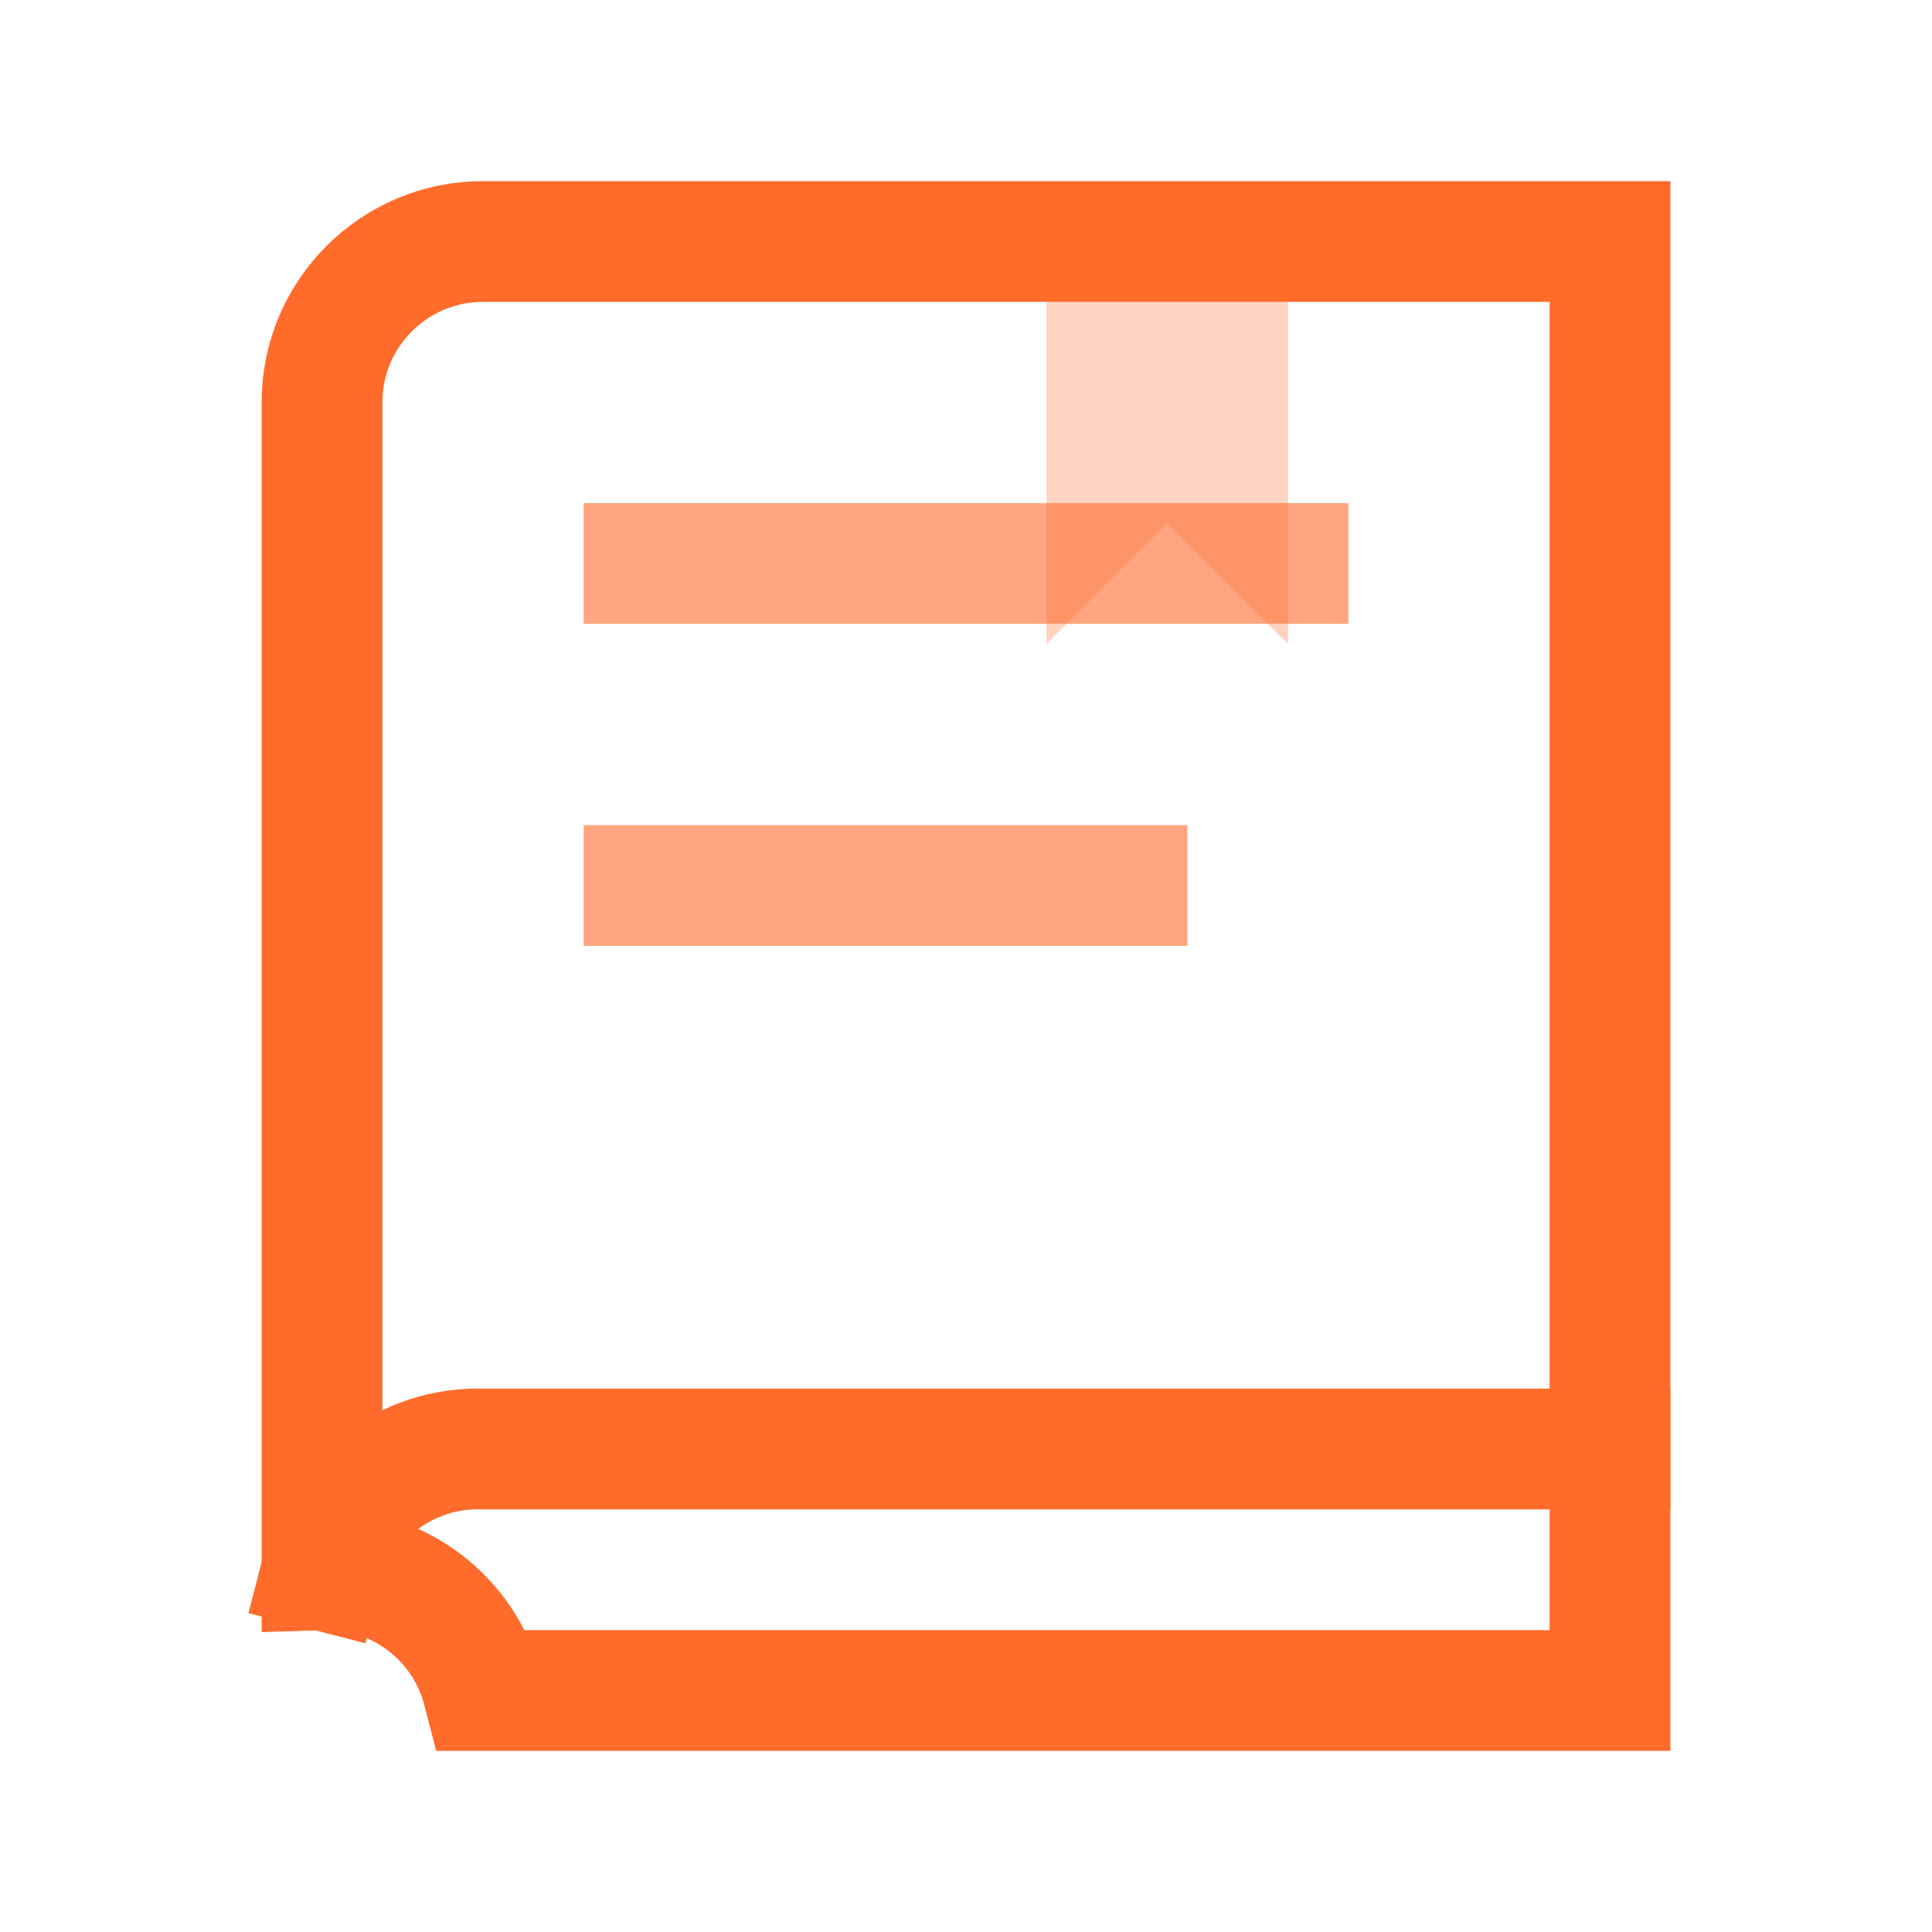
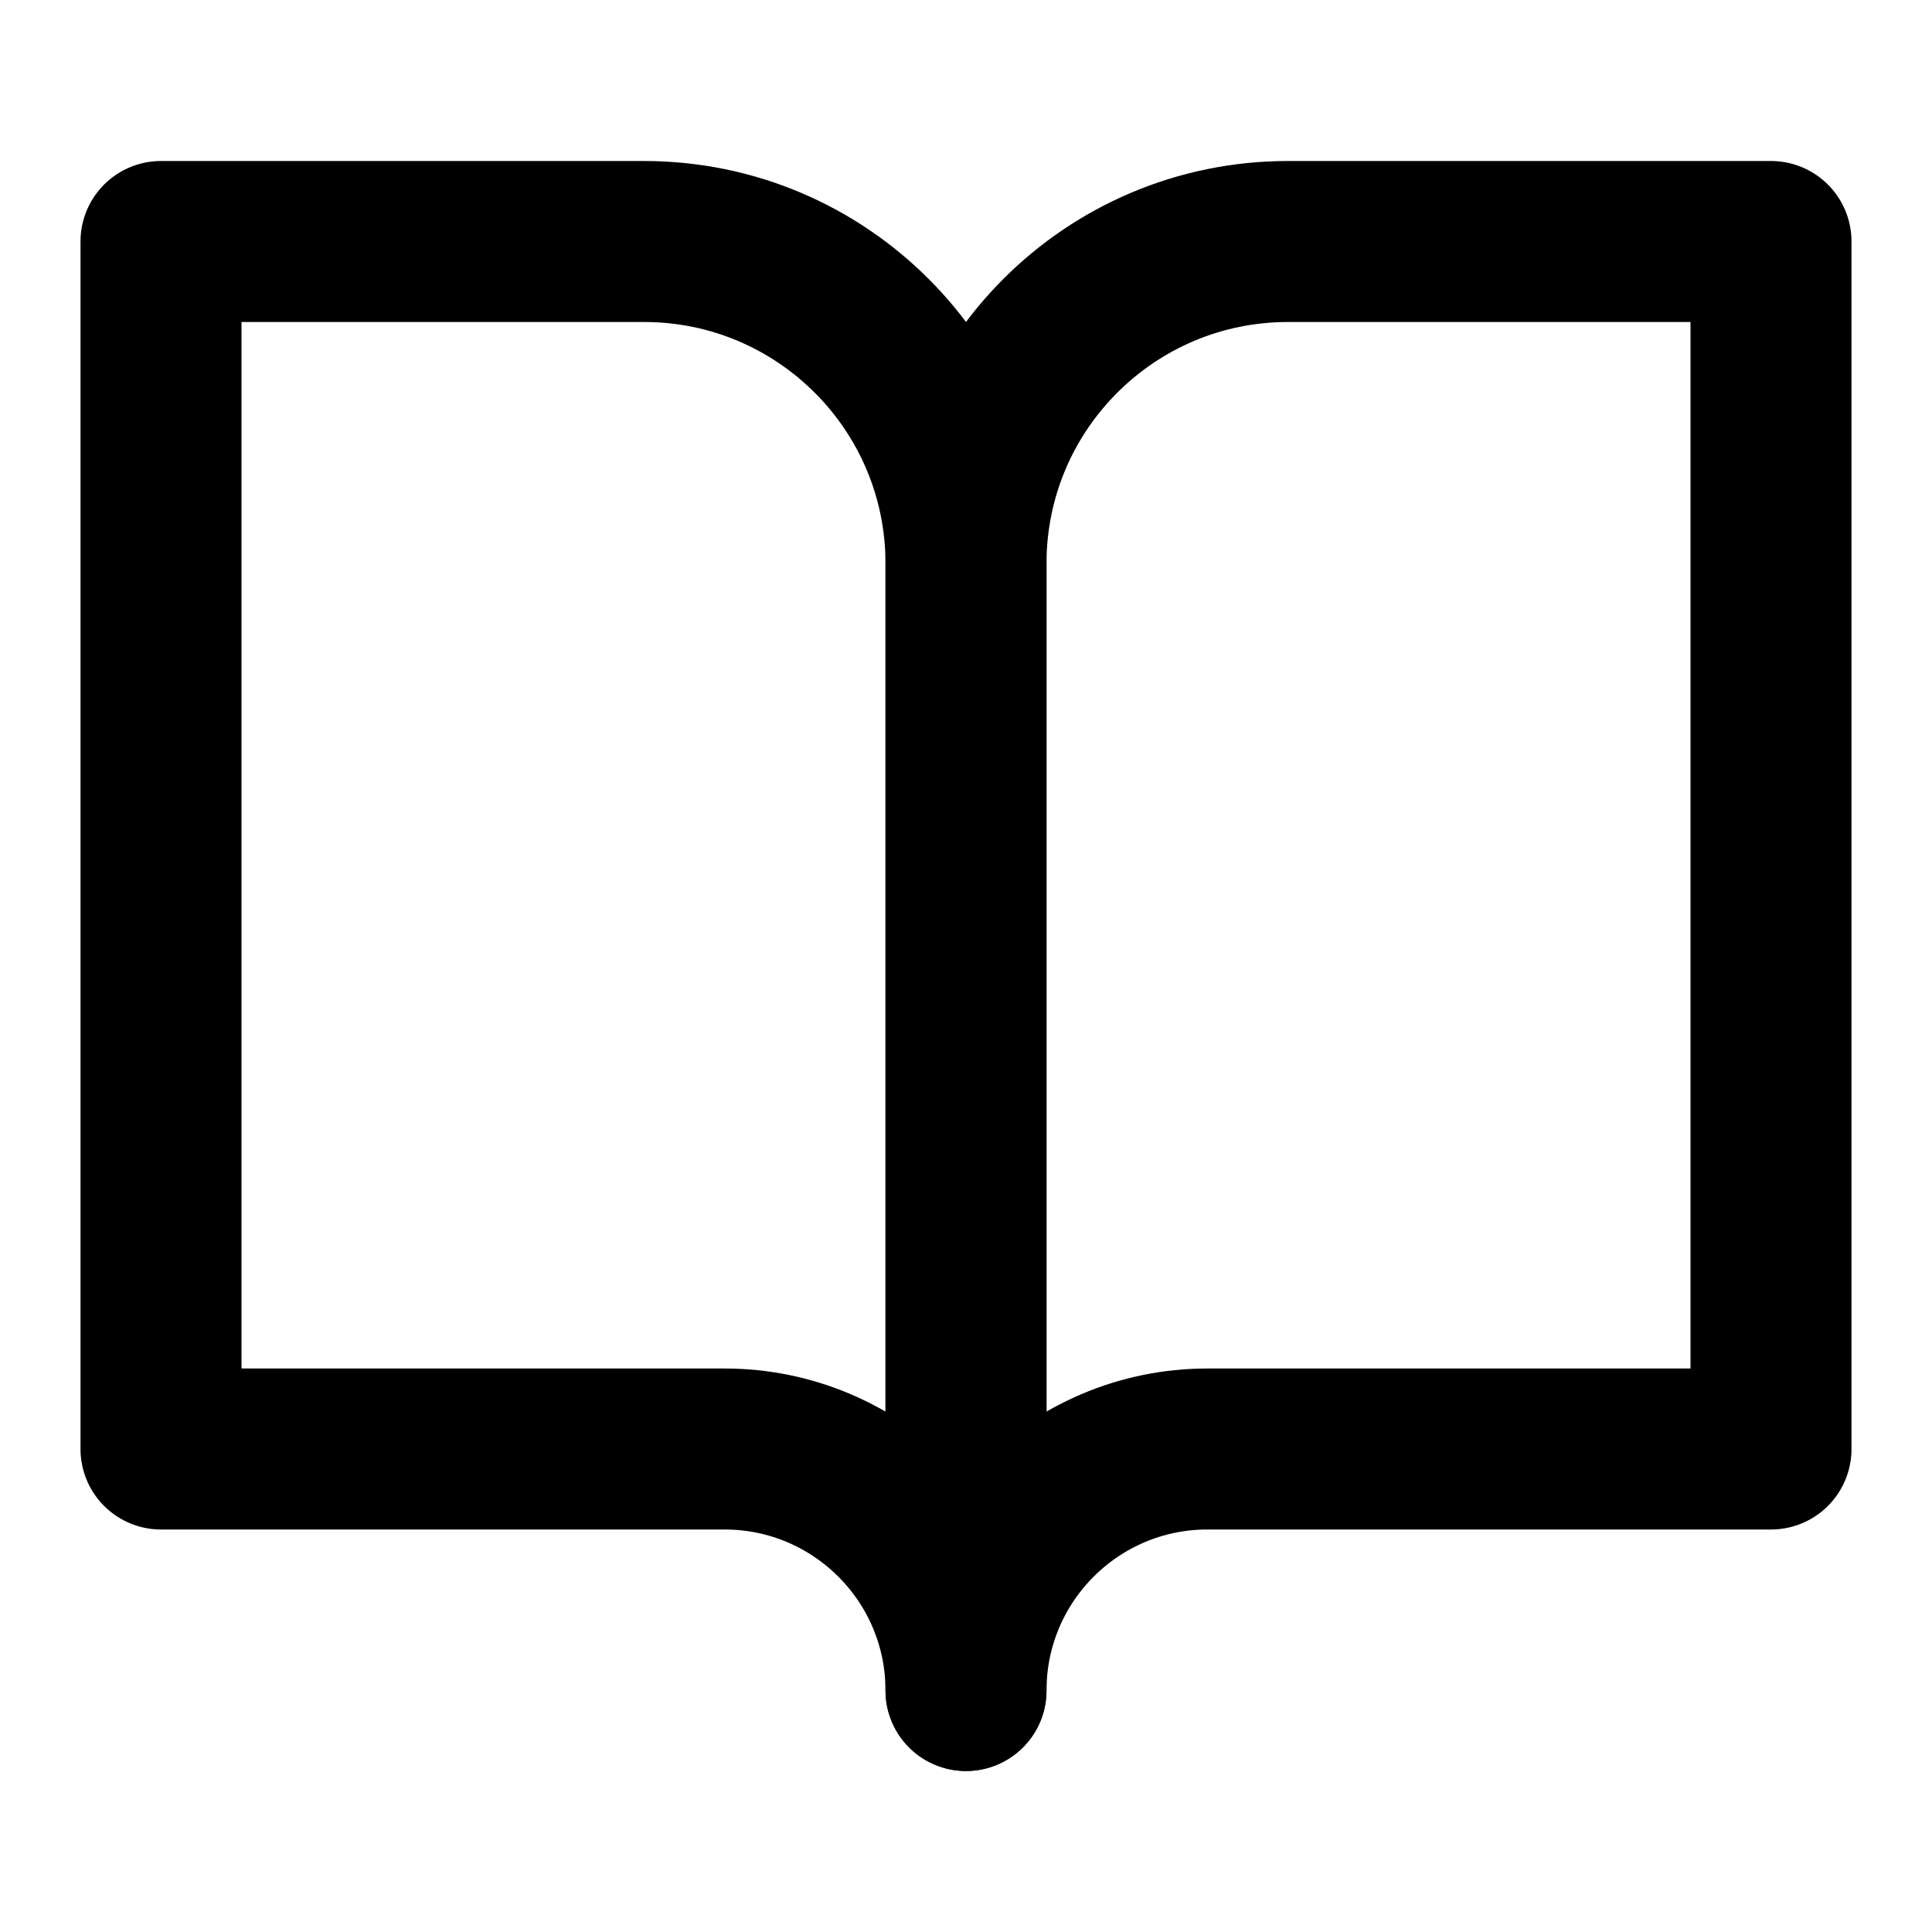
- <svg xmlns="http://www.w3.org/2000/svg" viewBox="0 0 24 24" fill="none" stroke="#FF6B2B" stroke-width="1.5" stroke-linecap="square" stroke-linejoin="miter">
-   <path d="M4 19.5V5a2 2 0 012-2h14v18H6a2 2 0 00-2-1.5z" />
-   <path d="M4 19.5A2 2 0 016 18h14" />
-   <path d="M8 7h8" opacity="0.6" />
-   <path d="M8 11h6" opacity="0.6" />
-   <path d="M16 3v5l-1.5-1.5L13 8V3" fill="#FF6B2B" opacity="0.3" stroke="none" />
+ <svg xmlns="http://www.w3.org/2000/svg" width="24" height="24" viewBox="0 0 24 24" fill="none" stroke="currentColor" stroke-width="2" stroke-linecap="round" stroke-linejoin="round">
+   <path d="M2 3h6a4 4 0 0 1 4 4v14a3 3 0 0 0-3-3H2z" />
+   <path d="M22 3h-6a4 4 0 0 0-4 4v14a3 3 0 0 1 3-3h7z" />
</svg>
